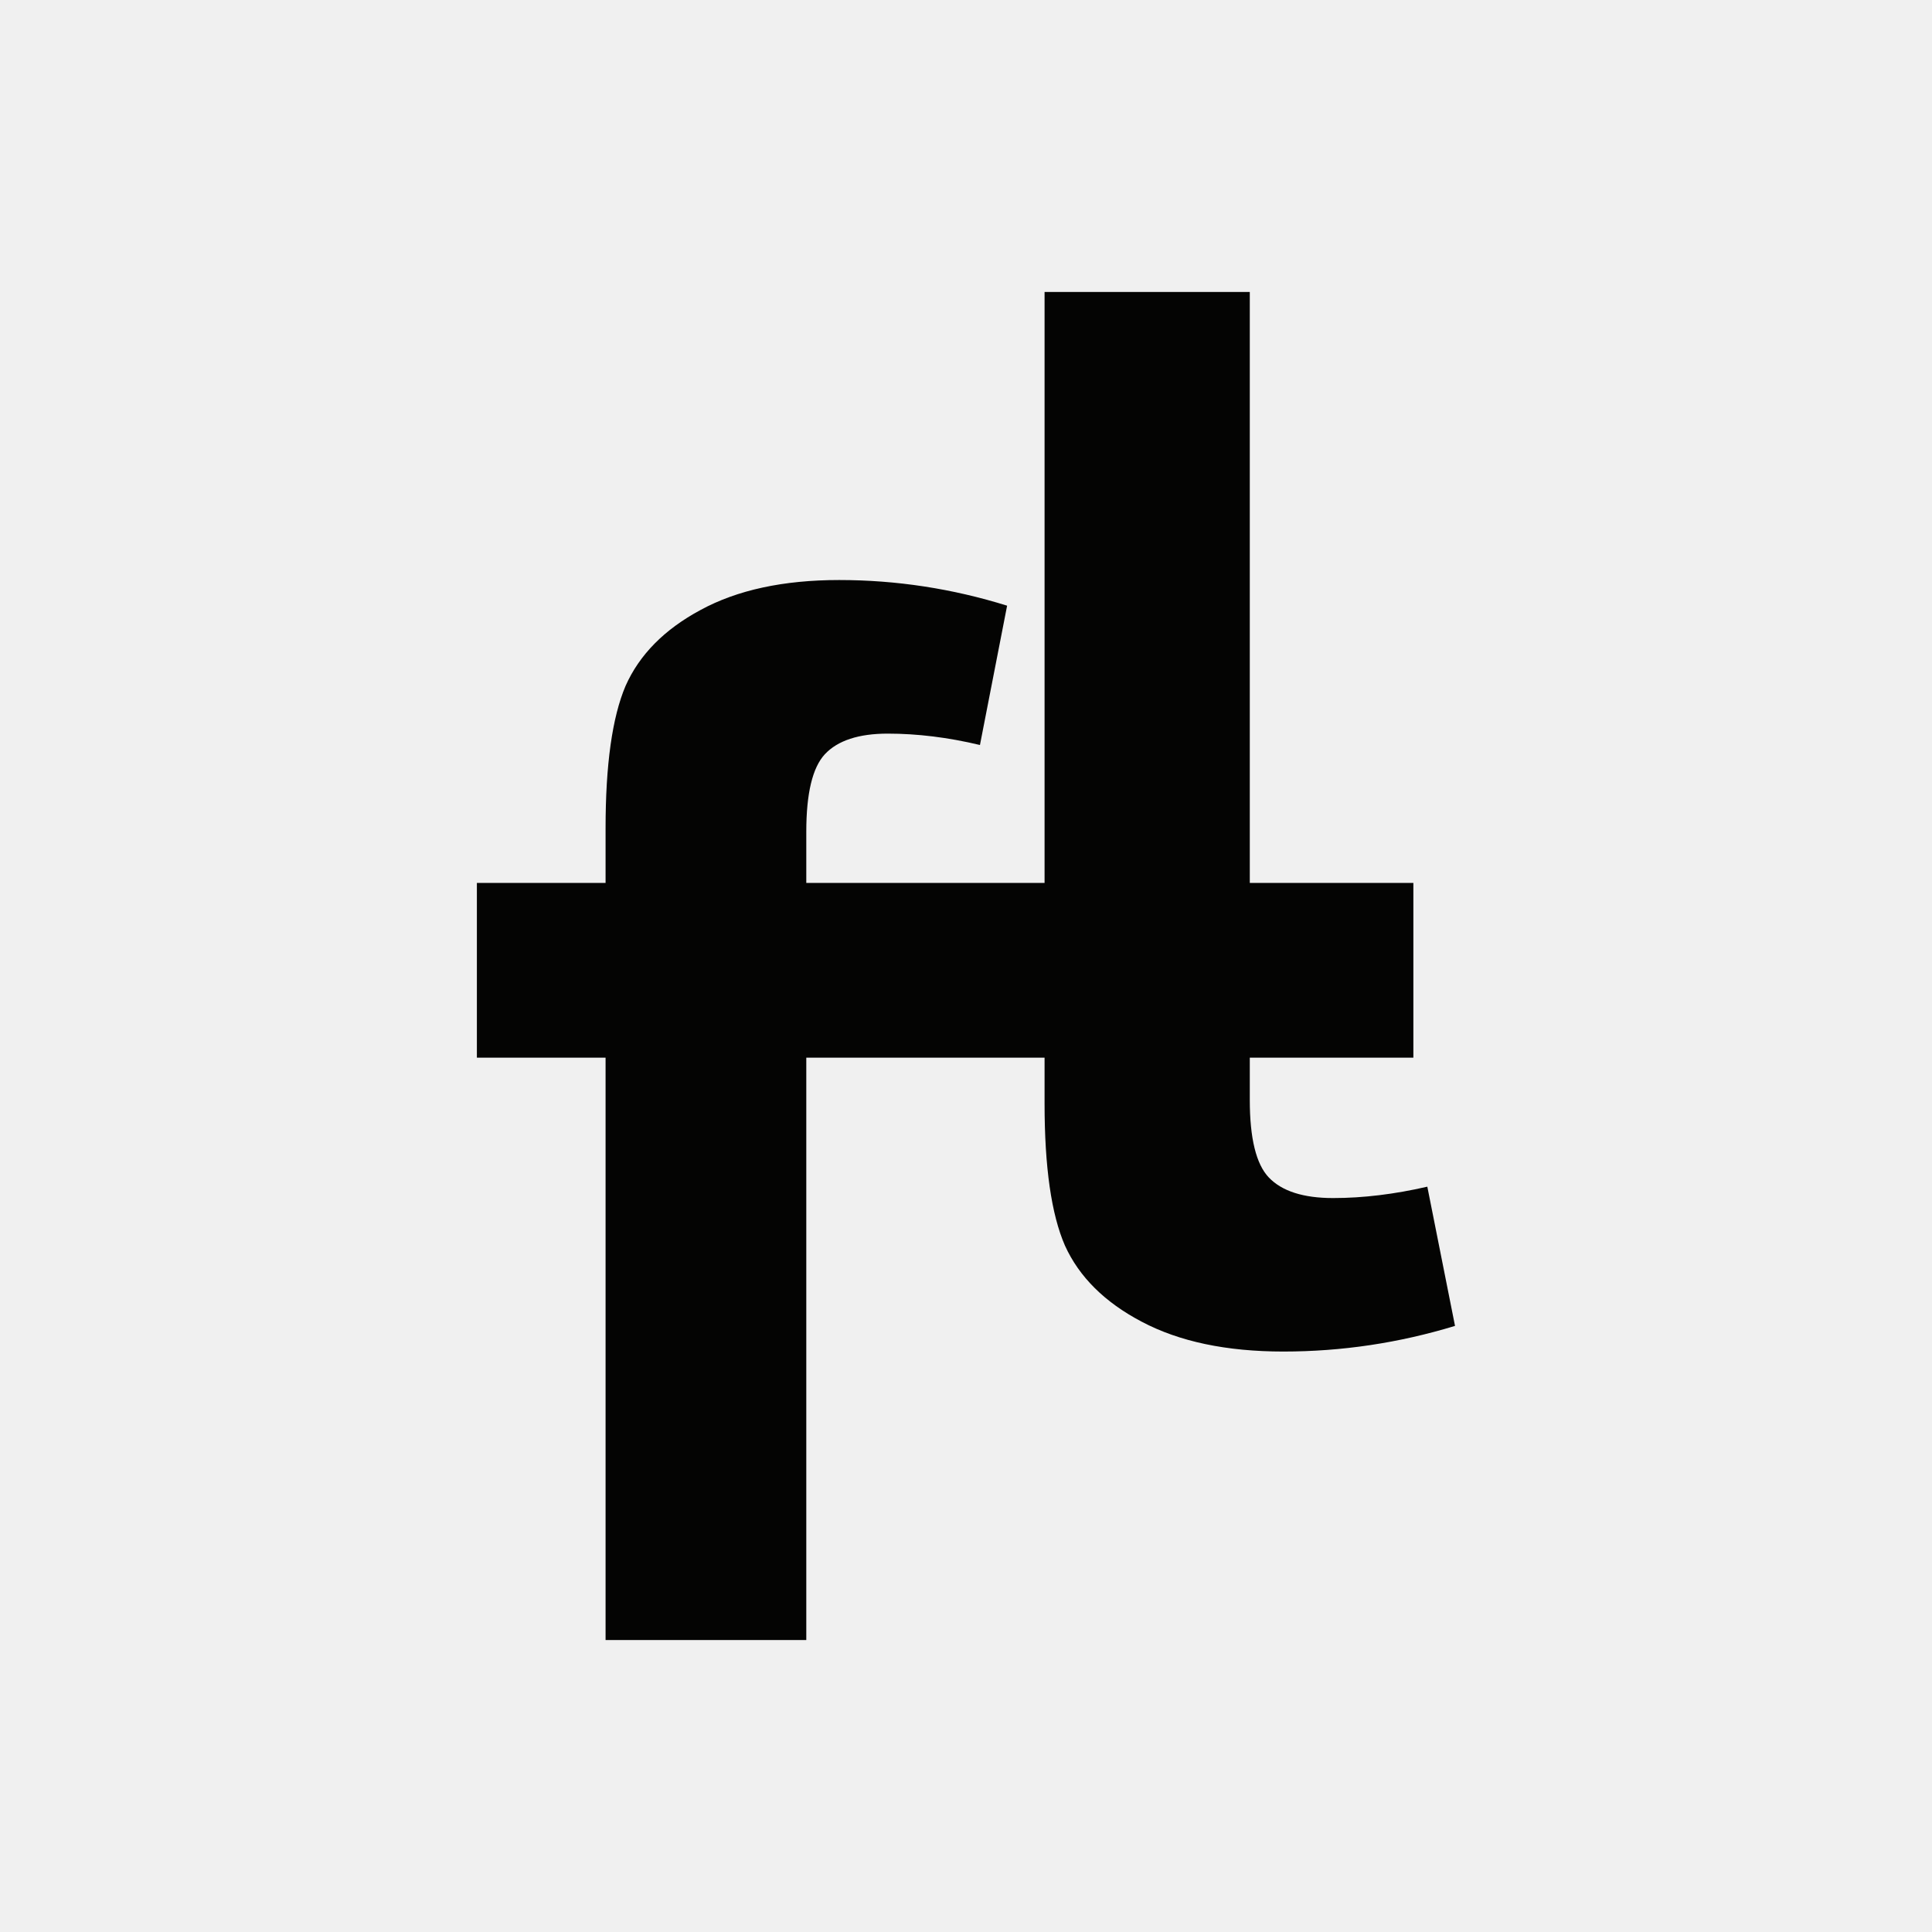
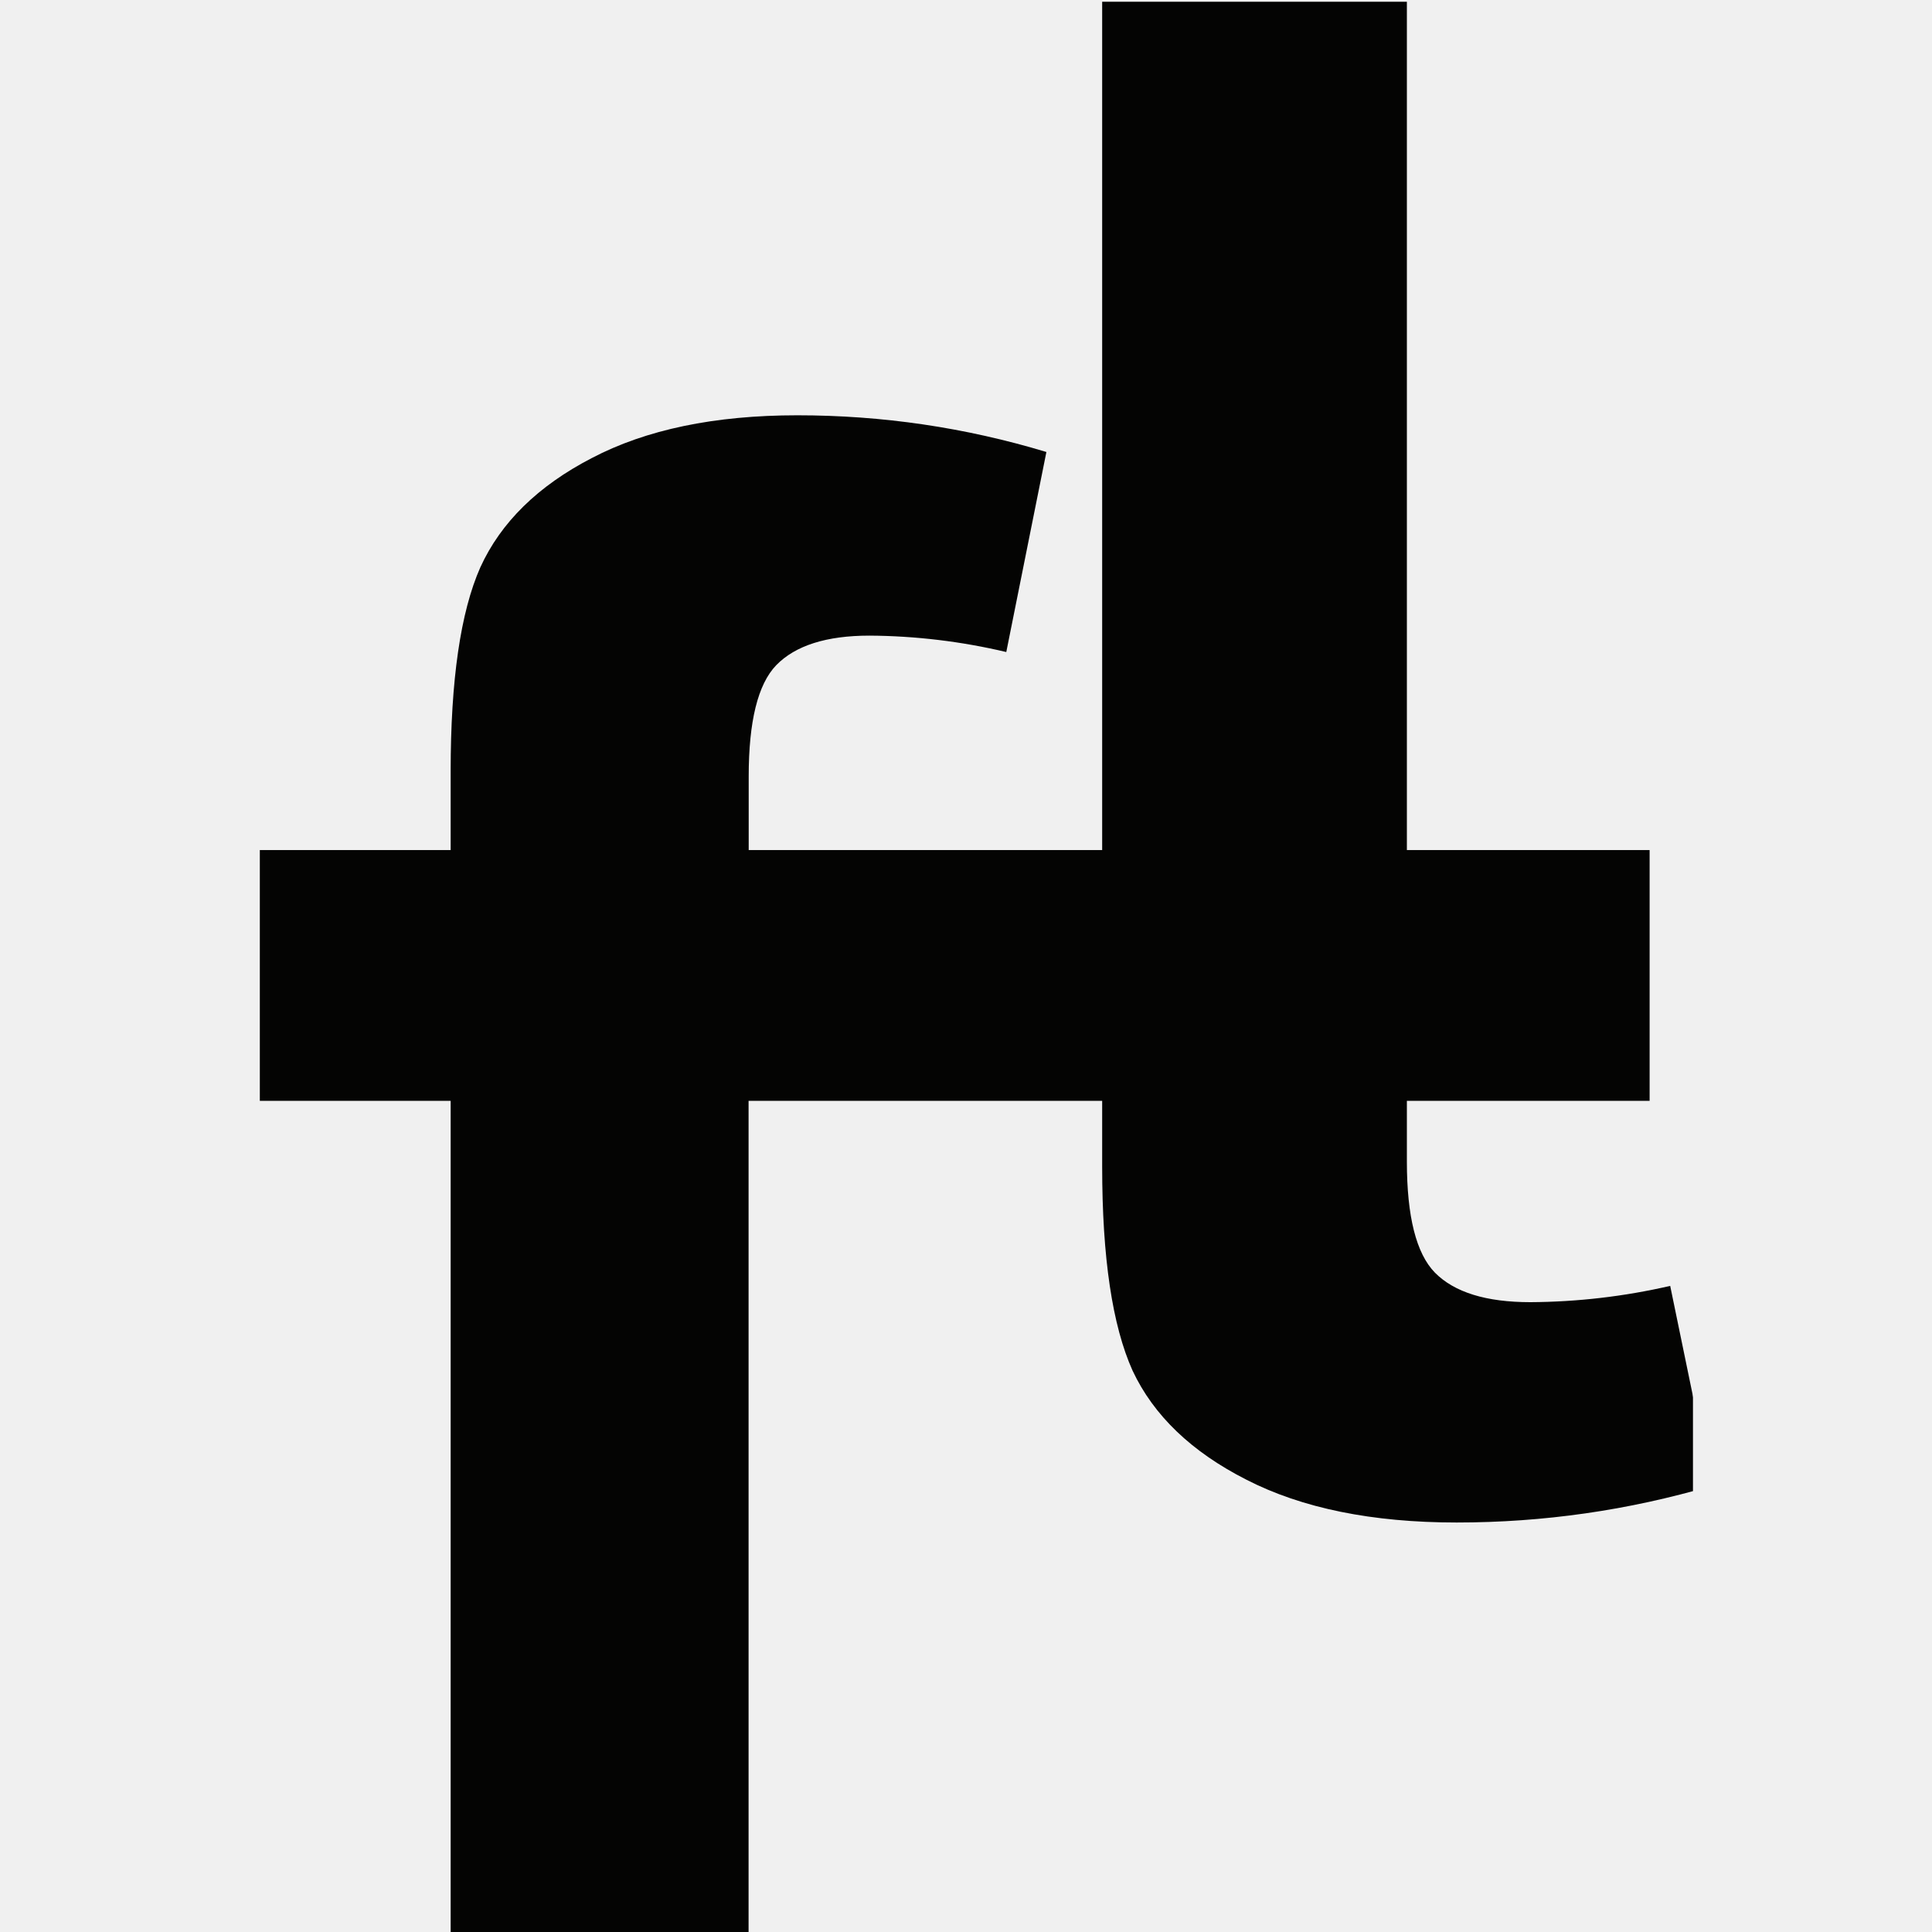
- <svg xmlns="http://www.w3.org/2000/svg" width="18" height="18" viewBox="0 0 18 18" fill="none">
-   <path d="M4.604 8.246H5.642V7.716C5.642 7.124 5.704 6.683 5.828 6.391C5.957 6.1 6.19 5.864 6.527 5.683C6.869 5.497 7.299 5.404 7.819 5.404C8.351 5.404 8.873 5.484 9.383 5.643L9.13 6.941C8.833 6.87 8.546 6.835 8.271 6.835C8.001 6.835 7.805 6.899 7.685 7.027C7.57 7.151 7.512 7.391 7.512 7.749V8.246H8.91V9.71H7.512V15.28H5.642V9.71H4.604V8.246Z" fill="#040403" />
-   <path d="M13.168 8.226H4.443V9.854H13.168V8.226Z" fill="#040403" />
-   <path d="M8.67 9.751H9.732V10.281C9.732 10.873 9.795 11.314 9.922 11.605C10.054 11.896 10.292 12.133 10.637 12.314C10.986 12.499 11.426 12.592 11.957 12.592C12.501 12.592 13.035 12.512 13.556 12.353L13.298 11.056C12.994 11.126 12.701 11.162 12.42 11.162C12.143 11.162 11.943 11.098 11.821 10.97C11.703 10.846 11.644 10.605 11.644 10.248V9.751H13.073V8.288H11.644V2.72H9.732V8.288H8.67V9.751Z" fill="#040403" />
+ <svg xmlns="http://www.w3.org/2000/svg" width="18" height="18" fill="none" version="1.1" id="svg48">
+   <g clip-path="url(#a)" id="g41" transform="matrix(1.089374,0,0,1.099512,-1.110974,-0.8081273)">
+     <mask id="b" width="14" height="18" x="2" y="0" maskUnits="userSpaceOnUse">
+       <path fill="#ffffff" d="m 15.5,0.5 h -13 v 17 h 13 z" id="path25" />
+     </mask>
+     <g mask="url(#b)" id="g39">
+       <mask id="c" width="14" height="18" x="2" y="0" maskUnits="userSpaceOnUse">
+         <path fill="#ffffff" d="m 15.5,0.5 h -13 v 17 h 13 z" id="path28" />
+       </mask>
+       <g fill="#040403" mask="url(#c)" id="g35">
+         <path d="M 3.459,7.963 H 4.874 V 7.271 C 4.874,6.499 4.958,5.922 5.128,5.542 5.303,5.162 5.62,4.853 6.08,4.617 6.545,4.375 7.132,4.254 7.839,4.254 c 0.725,0 1.436,0.103 2.13,0.311 L 9.626,6.26 A 5.266,5.266 0 0 0 8.456,6.121 C 8.088,6.121 7.822,6.205 7.658,6.372 7.501,6.534 7.423,6.848 7.423,7.315 V 7.963 H 9.327 V 9.874 H 7.422 v 7.272 H 4.874 V 9.874 H 3.459 v -1.91 z" id="path31" />
+         <path d="M 15.128,7.938 H 3.242 v 2.125 H 15.128 V 7.937 Z" id="path33" />
+       </g>
+       <path fill="#040403" d="m 9,9.928 h 1.446 v 0.692 c 0,0.772 0.087,1.348 0.26,1.729 0.18,0.38 0.504,0.688 0.973,0.924 0.476,0.242 1.076,0.363 1.799,0.363 0.742,0 1.468,-0.103 2.179,-0.31 l -0.353,-1.695 a 5.5,5.5 0 0 1 -1.196,0.138 c -0.377,0 -0.649,-0.083 -0.816,-0.25 -0.16,-0.162 -0.24,-0.476 -0.24,-0.942 V 9.928 h 1.946 V 8.018 H 13.052 V 0.75 H 10.446 V 8.02 H 9 v 1.91 z" id="path37" />
+     </g>
+   </g>
+   <defs id="defs46">
+     <clipPath id="a">
+       <path fill="#fff" d="M2.5.5h13v17h-13z" id="path43" />
+     </clipPath>
+   </defs>
</svg>
